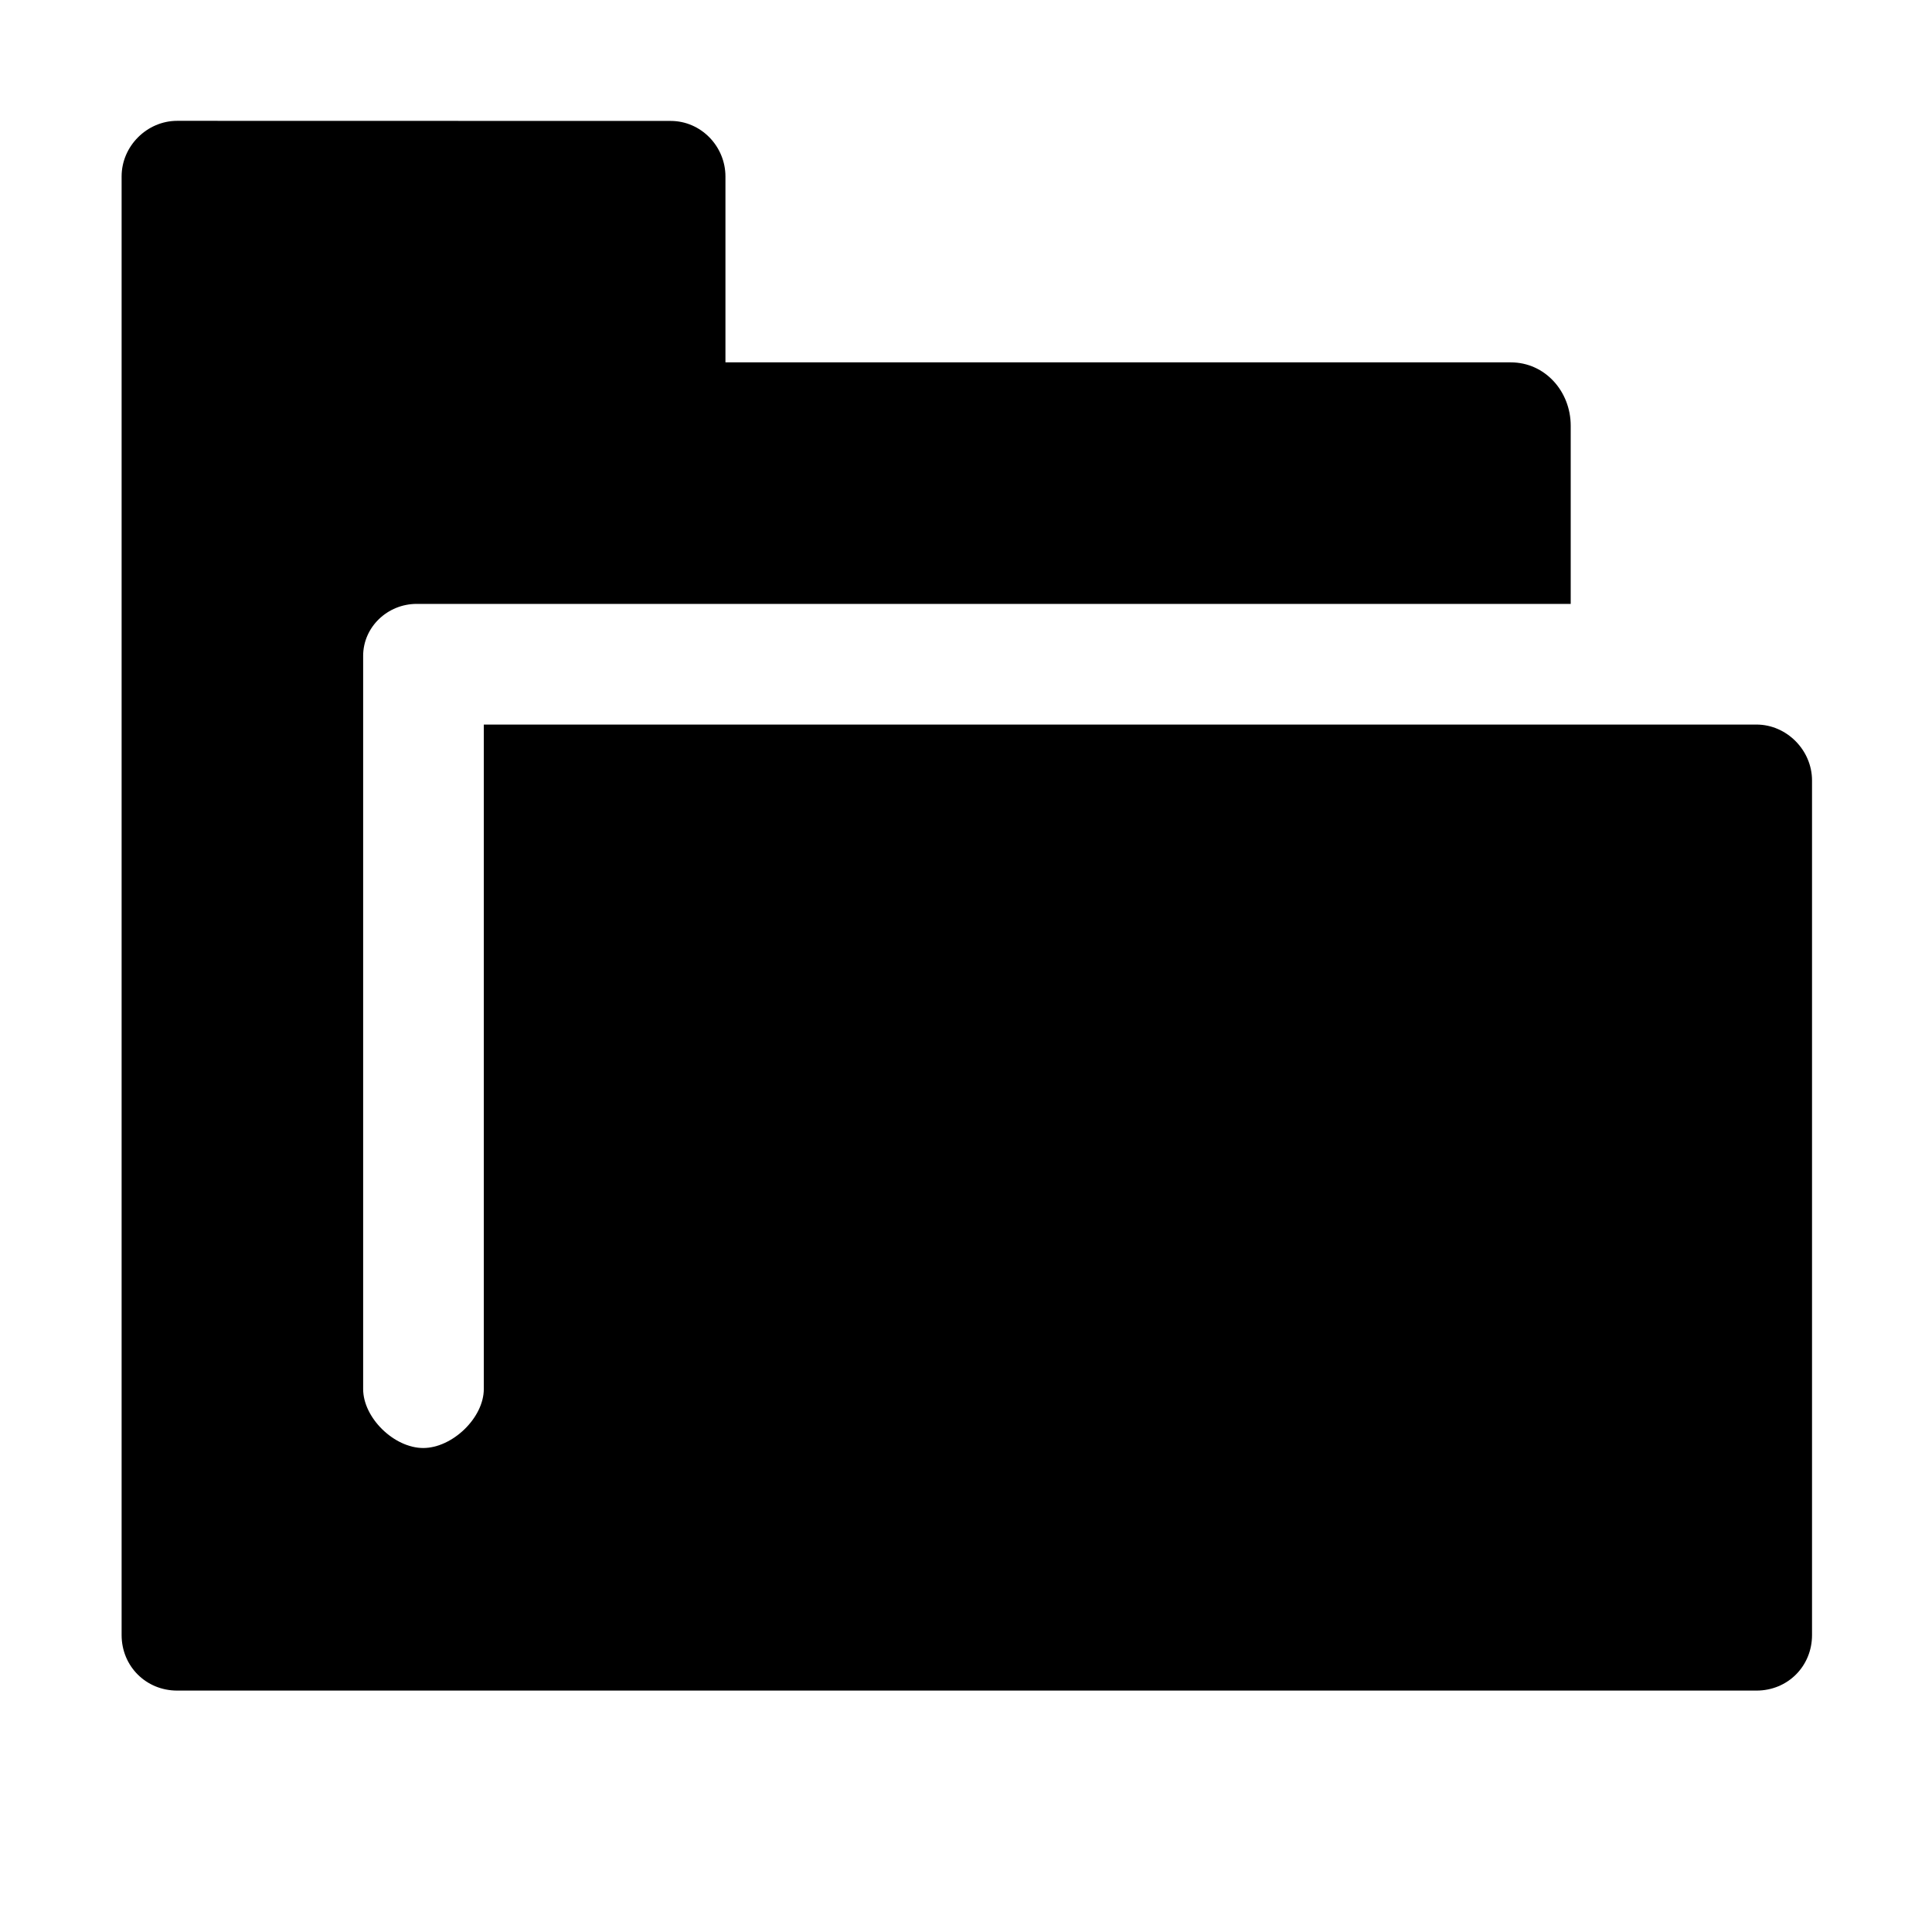
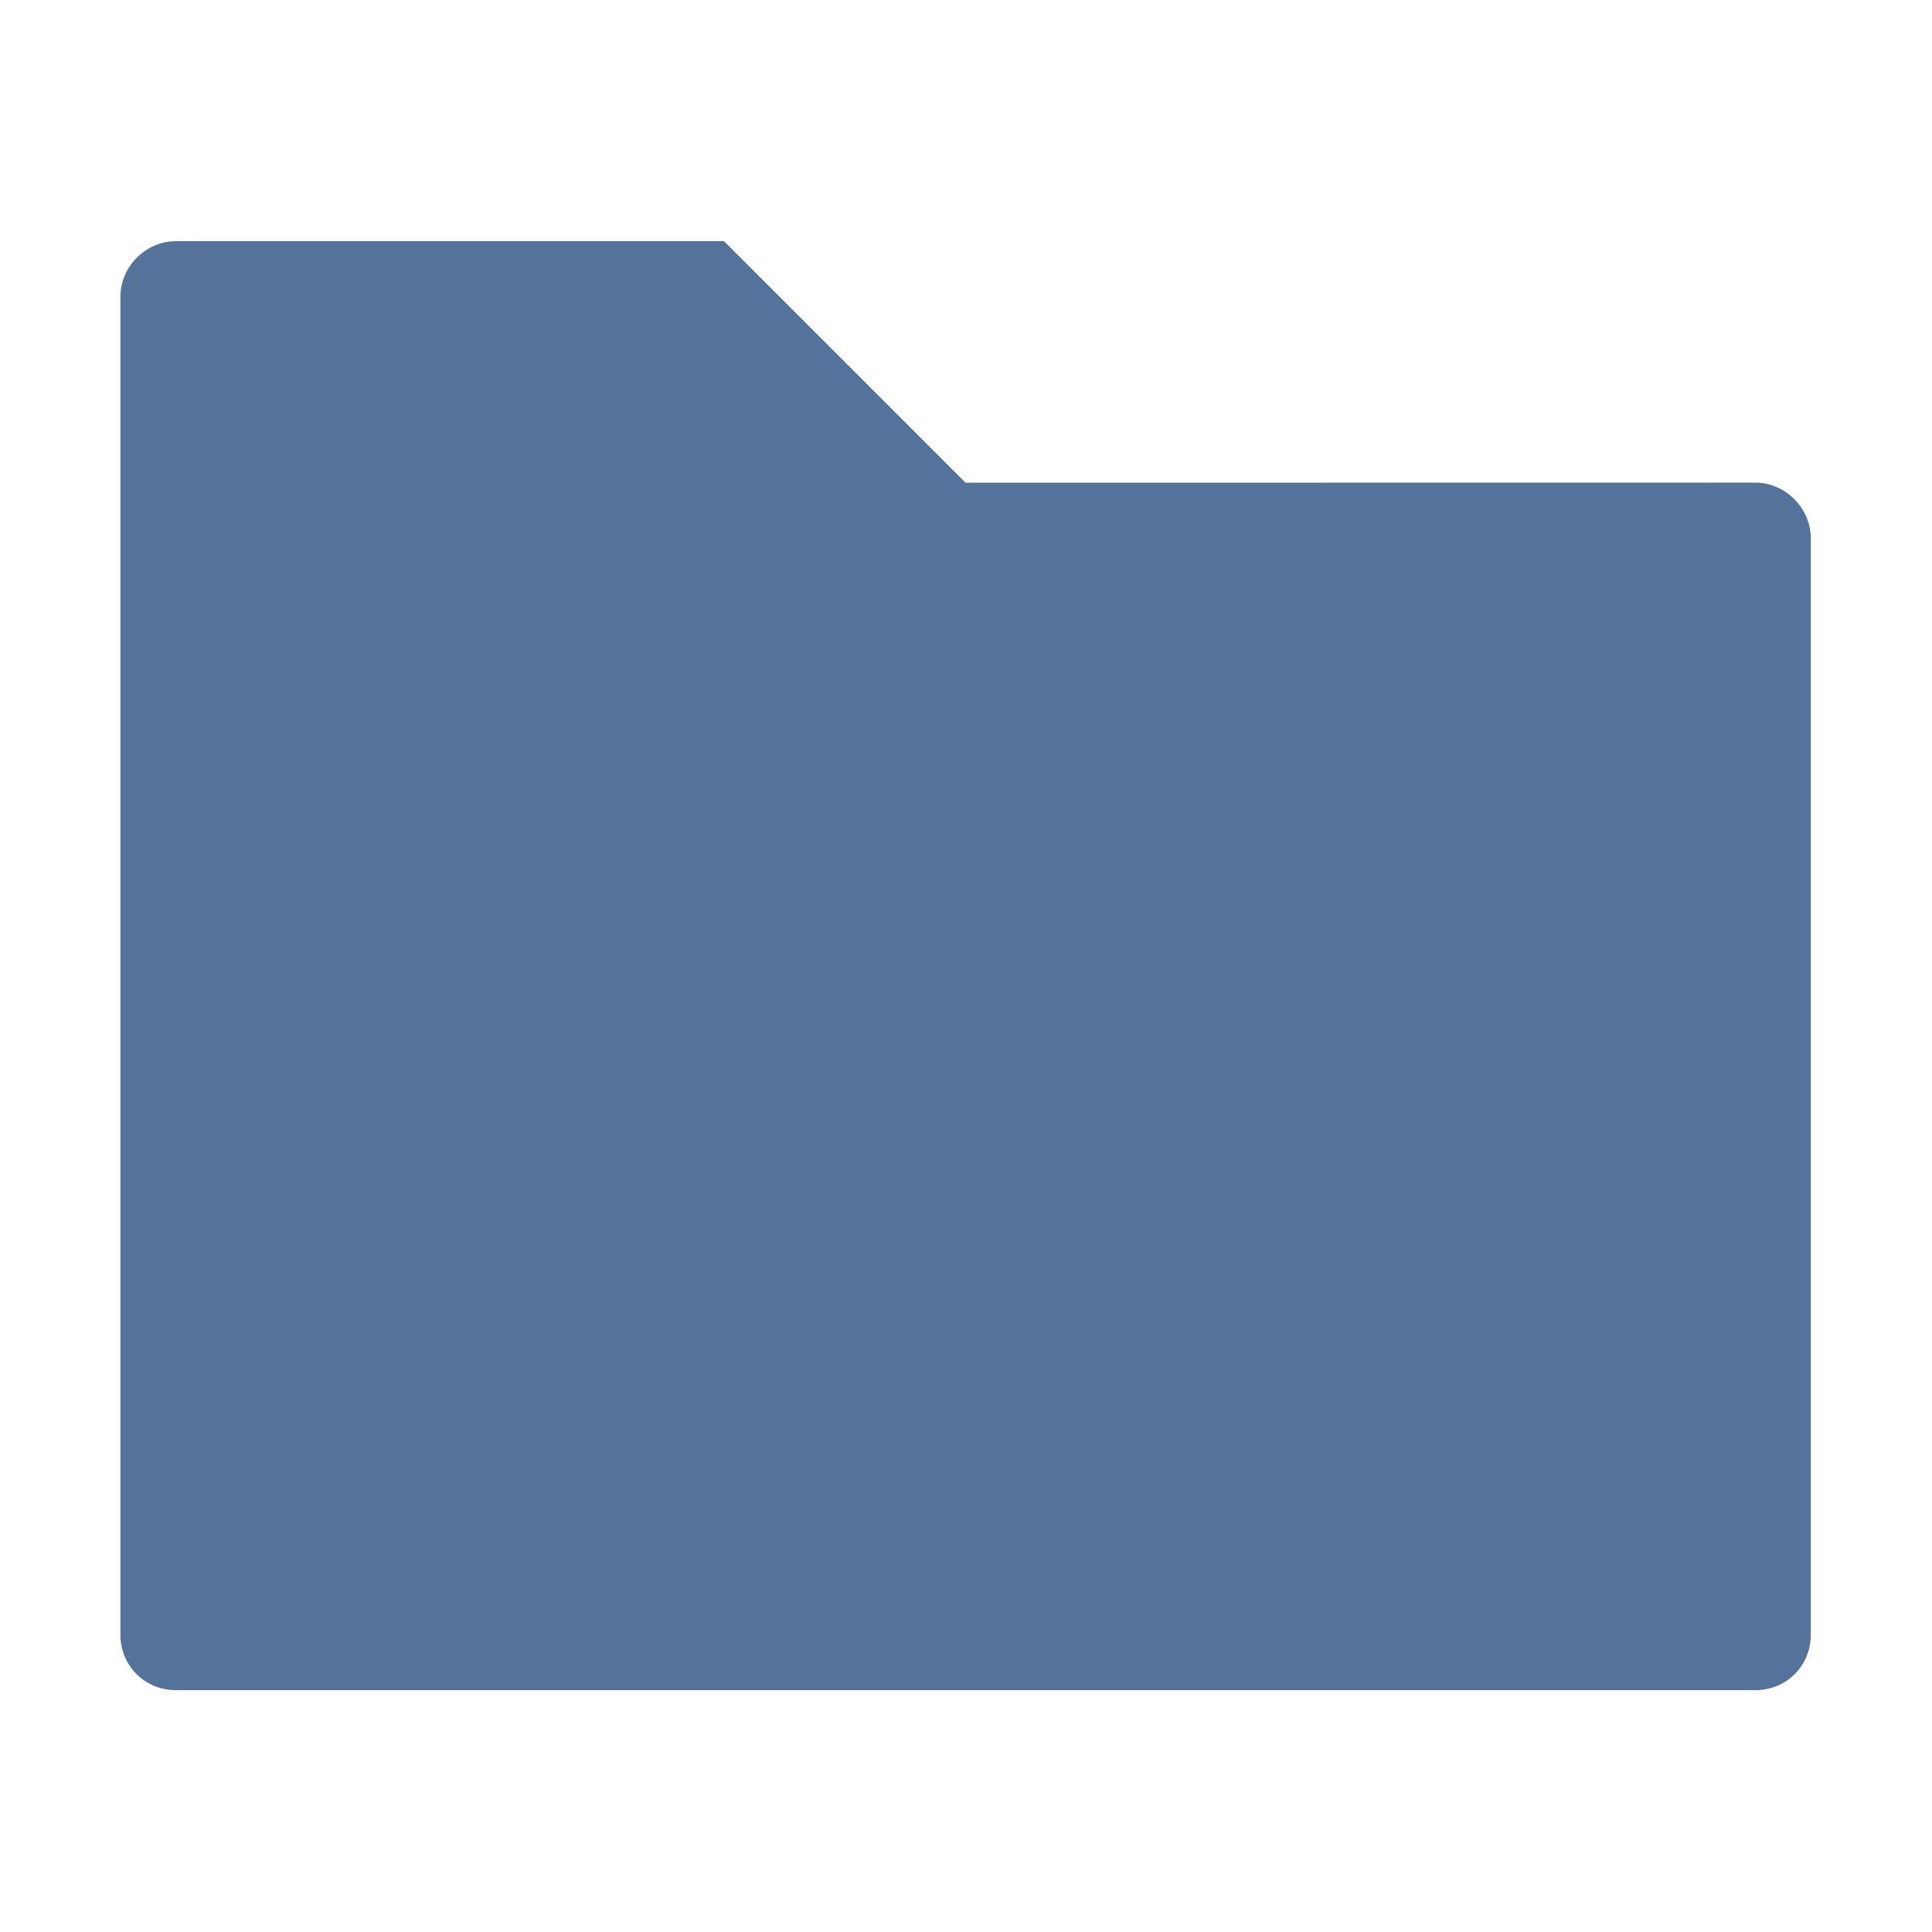
<svg xmlns="http://www.w3.org/2000/svg" height="16" width="16" version="1.0">
-   <g transform="matrix(.86667 0 0 .86667 -172.04 -864.43)" fill-rule="evenodd">
-     <path style="" d="m200.2 998.57c-0.289 0-0.531 0.242-0.531 0.531v13.938c0 0.298 0.233 0.531 0.531 0.531h15.091c0.299 0 0.531-0.233 0.531-0.531l0-8.166c0-0.289-0.242-0.534-0.531-0.534h-12.161l-0 6.349c0 0.277-0.302 0.564-0.579 0.564s-0.574-0.287-0.574-0.564l0-7.005c0-0.277 0.234-0.497 0.511-0.497h2.651l8.377 0-0-1.703c0-0.327-0.245-0.605-0.573-0.605h-7.504v-1.776c0-0.289-0.234-0.531-0.523-0.531z" fill-rule="evenodd" />
+   <g fill-rule="evenodd" transform="matrix(.86667 0 0 .86667 -172.05 -864.43)" fill="#55739a">
+     <path d="m200.2 999.72c-0.289 0-0.531 0.242-0.531 0.531v12.784c0 0.298 0.233 0.531 0.531 0.531h15.091c0.299 0 0.531-0.233 0.531-0.531l0-10.474c0-0.289-0.242-0.534-0.531-0.534l-7.546 0.001-2.308-2.308z" fill-rule="evenodd" fill="#55739a" />
  </g>
</svg>
